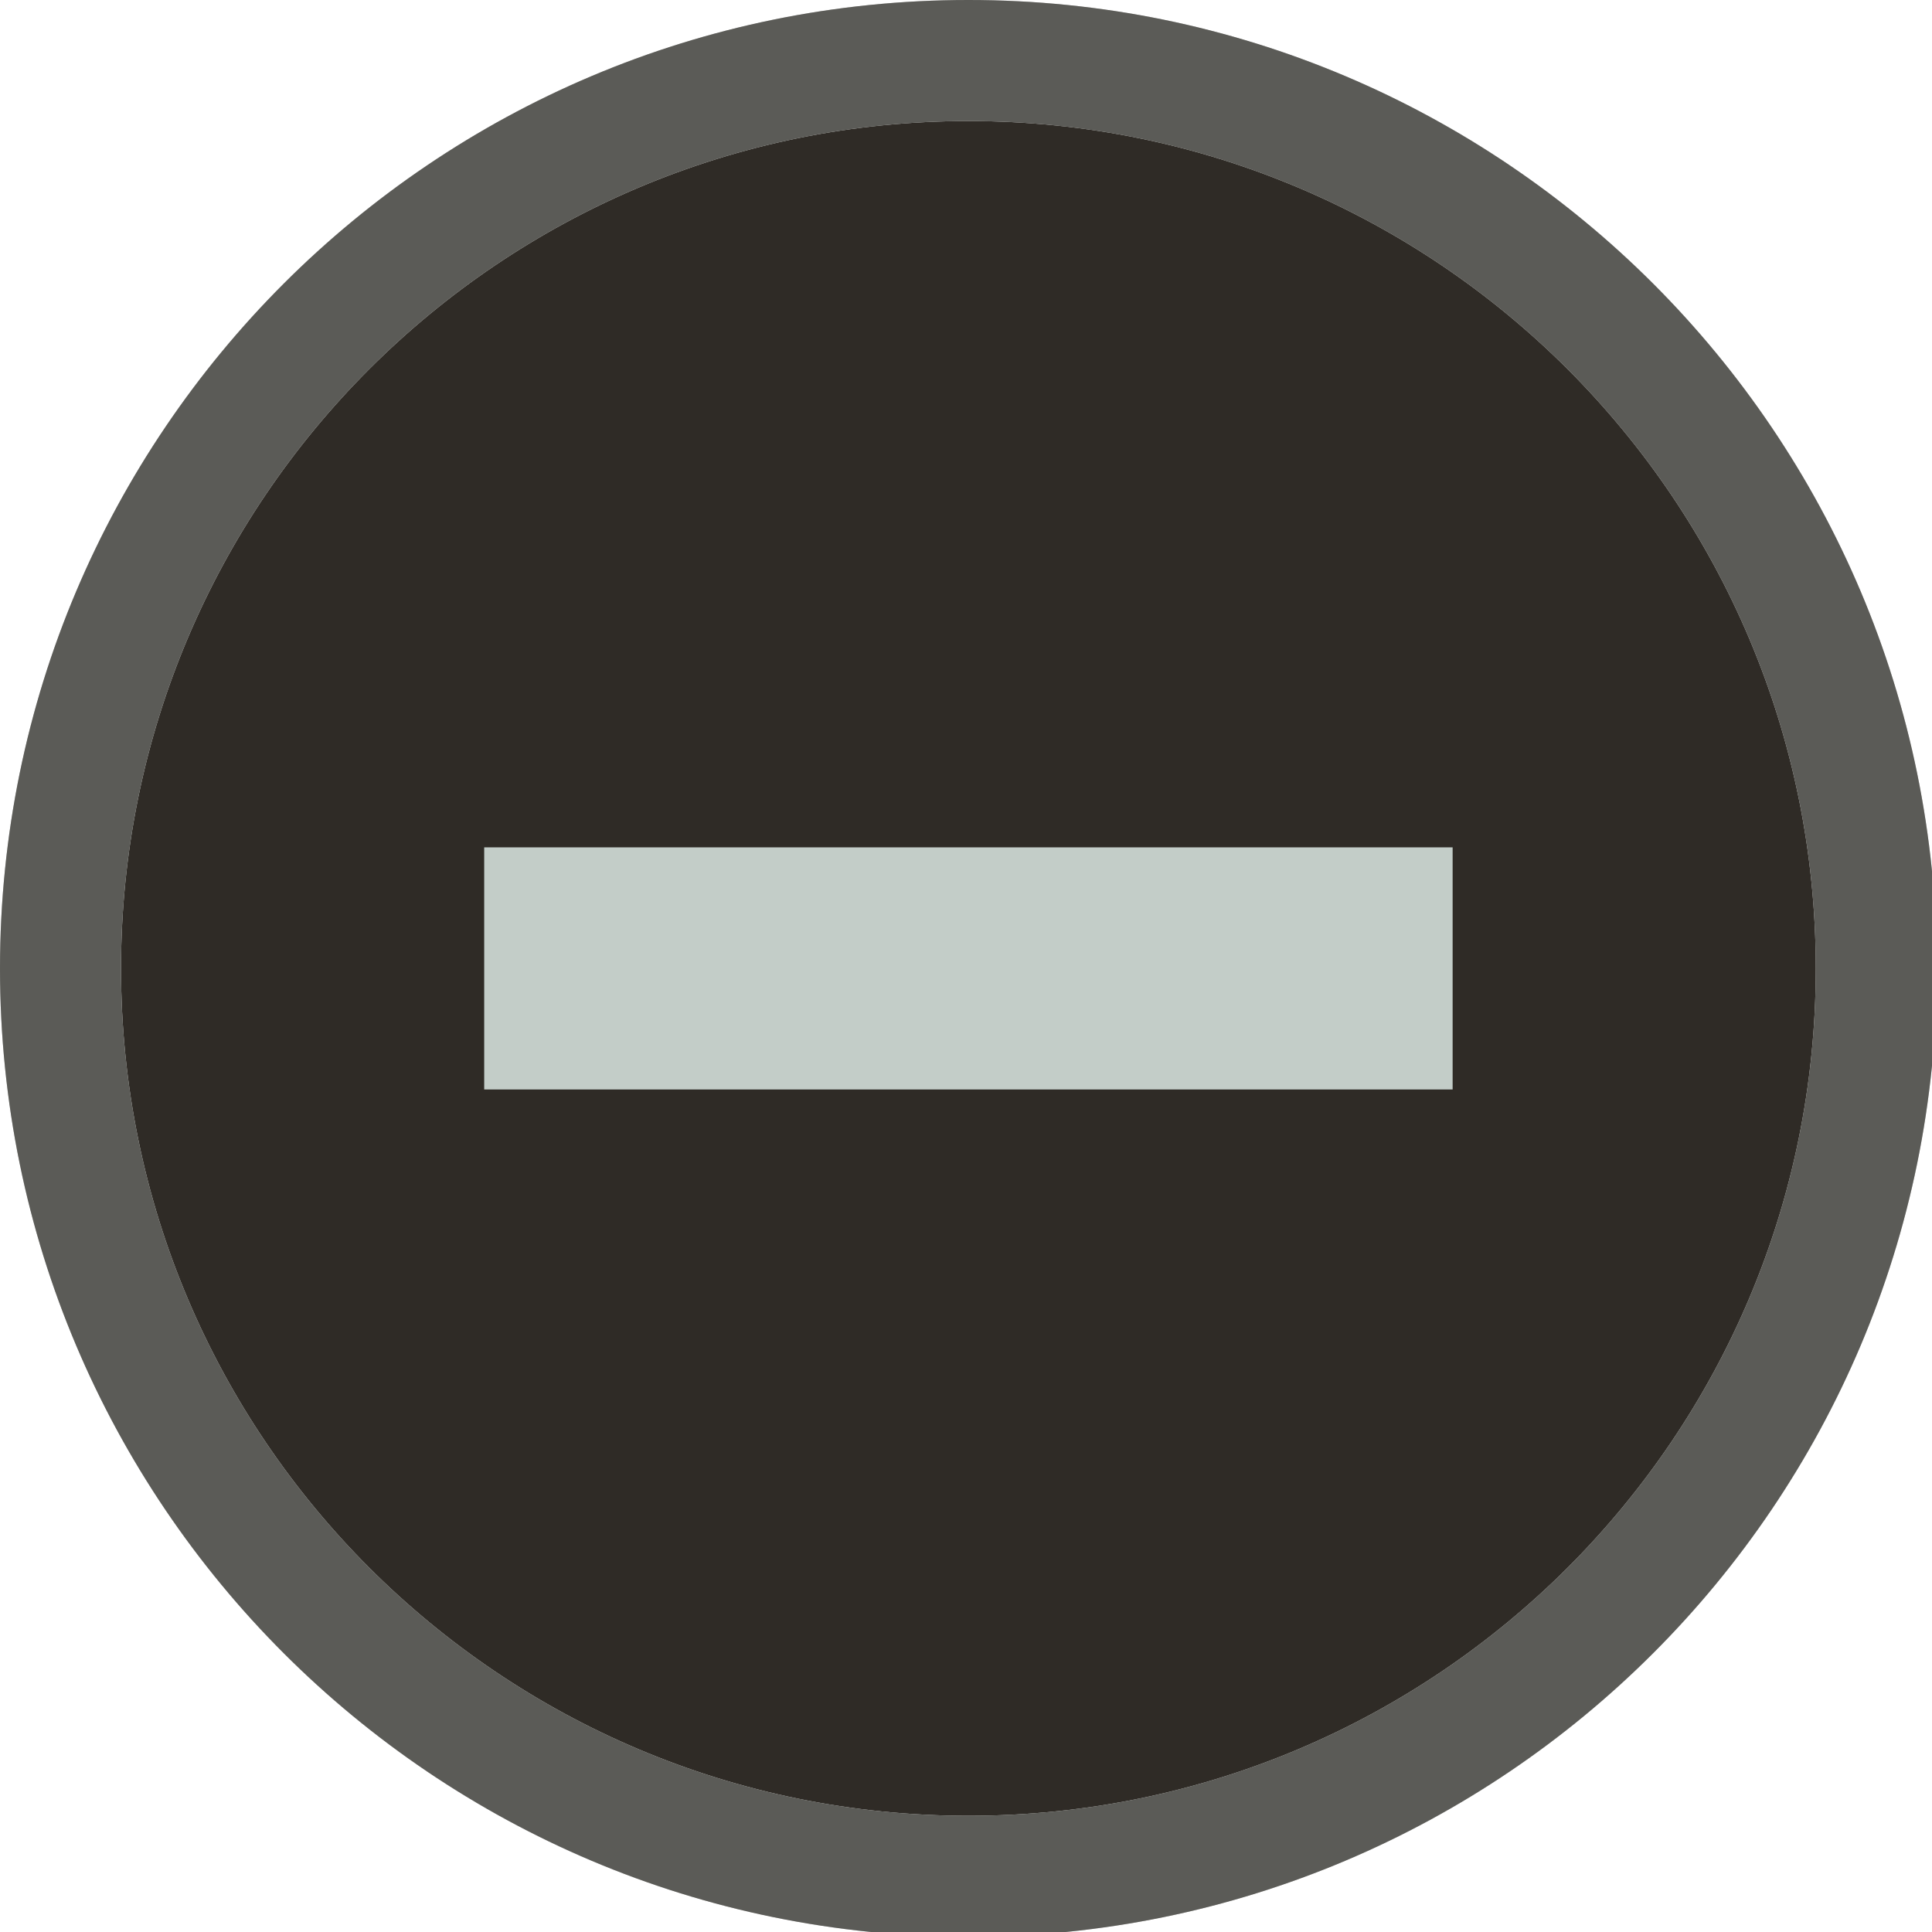
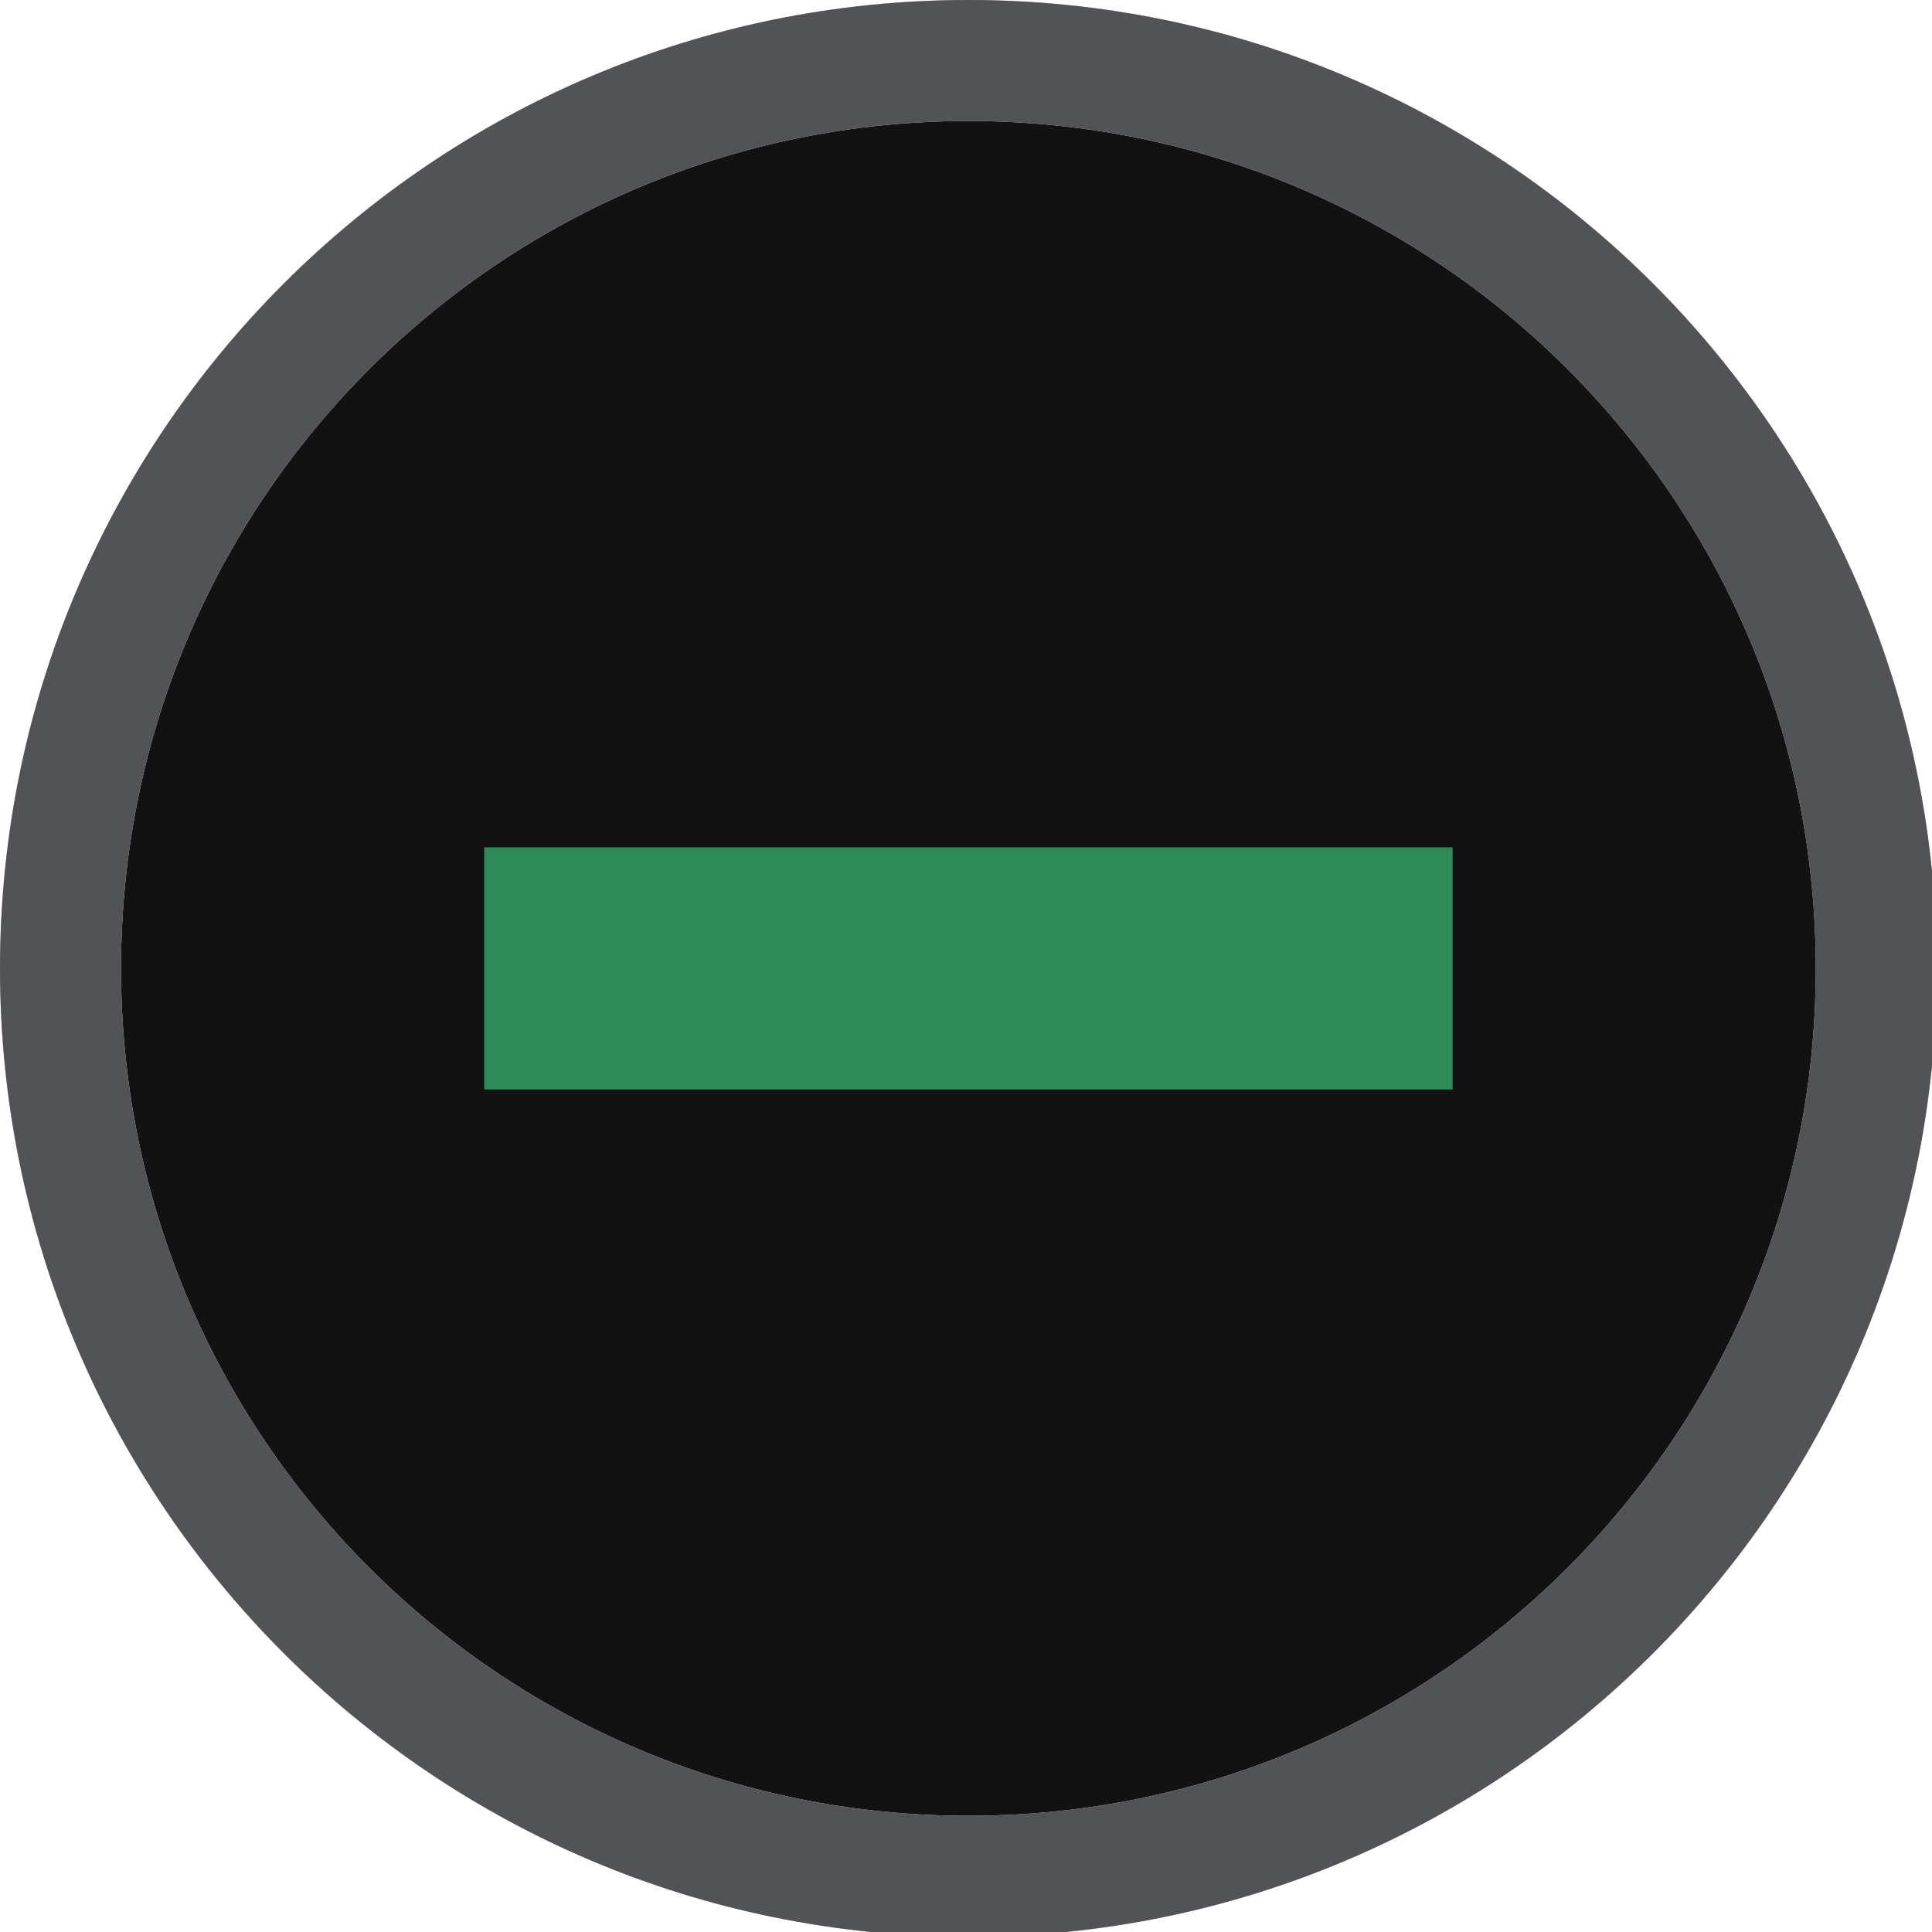
<svg xmlns="http://www.w3.org/2000/svg" width="133pt" height="133pt" viewBox="0 0 133 133" version="1.1">
  <g id="surface1">
-     <path style=" stroke:none;fill-rule:nonzero;fill:#2f2b26;fill-opacity:1;" d="M 125 66.668 C 125 98.895 98.895 125 66.668 125 C 34.441 125 8.332 98.895 8.332 66.668 C 8.332 34.441 34.441 8.332 66.668 8.332 C 98.895 8.332 125 34.441 125 66.668 Z M 125 66.668 " />
-     <path style=" stroke:none;fill-rule:nonzero;fill:#2f2b26;fill-opacity:1;" d="M 66.668 0 C 29.852 0 0 29.852 0 66.668 C 0 103.484 29.852 133.332 66.668 133.332 C 103.484 133.332 133.332 103.484 133.332 66.668 C 133.332 29.852 103.484 0 66.668 0 Z M 66.668 8.332 C 98.895 8.332 125 34.441 125 66.668 C 125 98.895 98.895 125 66.668 125 C 34.441 125 8.332 98.895 8.332 66.668 C 8.332 34.441 34.441 8.332 66.668 8.332 Z M 66.668 8.332 " />
-     <path style=" stroke:none;fill-rule:nonzero;fill:#c3cdc8;fill-opacity:0.30;" d="M 66.668 0 C 29.852 0 0 29.852 0 66.668 C 0 103.484 29.852 133.332 66.668 133.332 C 103.484 133.332 133.332 103.484 133.332 66.668 C 133.332 29.852 103.484 0 66.668 0 Z M 66.668 8.332 C 98.895 8.332 125 34.441 125 66.668 C 125 98.895 98.895 125 66.668 125 C 34.441 125 8.332 98.895 8.332 66.668 C 8.332 34.441 34.441 8.332 66.668 8.332 Z M 66.668 8.332 " />
-     <path style=" stroke:none;fill-rule:nonzero;fill:#c3cdc8;fill-opacity:1;" d="M 33.332 58.332 L 100 58.332 L 100 75 L 33.332 75 Z M 33.332 58.332 " />
+     <path style=" stroke:none;fill-rule:nonzero;fill:#121212;fill-opacity:1;" d="M 125 66.668 C 125 98.895 98.895 125 66.668 125 C 34.441 125 8.332 98.895 8.332 66.668 C 8.332 34.441 34.441 8.332 66.668 8.332 C 98.895 8.332 125 34.441 125 66.668 Z M 125 66.668 " />
+     <path style=" stroke:none;fill-rule:nonzero;fill:#1a1a1a;fill-opacity:1;" d="M 66.668 0 C 29.852 0 0 29.852 0 66.668 C 0 103.484 29.852 133.332 66.668 133.332 C 103.484 133.332 133.332 103.484 133.332 66.668 C 133.332 29.852 103.484 0 66.668 0 Z M 66.668 8.332 C 98.895 8.332 125 34.441 125 66.668 C 125 98.895 98.895 125 66.668 125 C 34.441 125 8.332 98.895 8.332 66.668 C 8.332 34.441 34.441 8.332 66.668 8.332 Z M 66.668 8.332 " />
+     <path style=" stroke:none;fill-rule:nonzero;fill:#d3dae3;fill-opacity:0.30;" d="M 66.668 0 C 29.852 0 0 29.852 0 66.668 C 0 103.484 29.852 133.332 66.668 133.332 C 103.484 133.332 133.332 103.484 133.332 66.668 C 133.332 29.852 103.484 0 66.668 0 Z M 66.668 8.332 C 98.895 8.332 125 34.441 125 66.668 C 125 98.895 98.895 125 66.668 125 C 34.441 125 8.332 98.895 8.332 66.668 C 8.332 34.441 34.441 8.332 66.668 8.332 Z M 66.668 8.332 " />
+     <path style=" stroke:none;fill-rule:nonzero;fill:#2e8b57;fill-opacity:1;" d="M 33.332 58.332 L 100 58.332 L 100 75 L 33.332 75 Z M 33.332 58.332 " />
  </g>
</svg>
